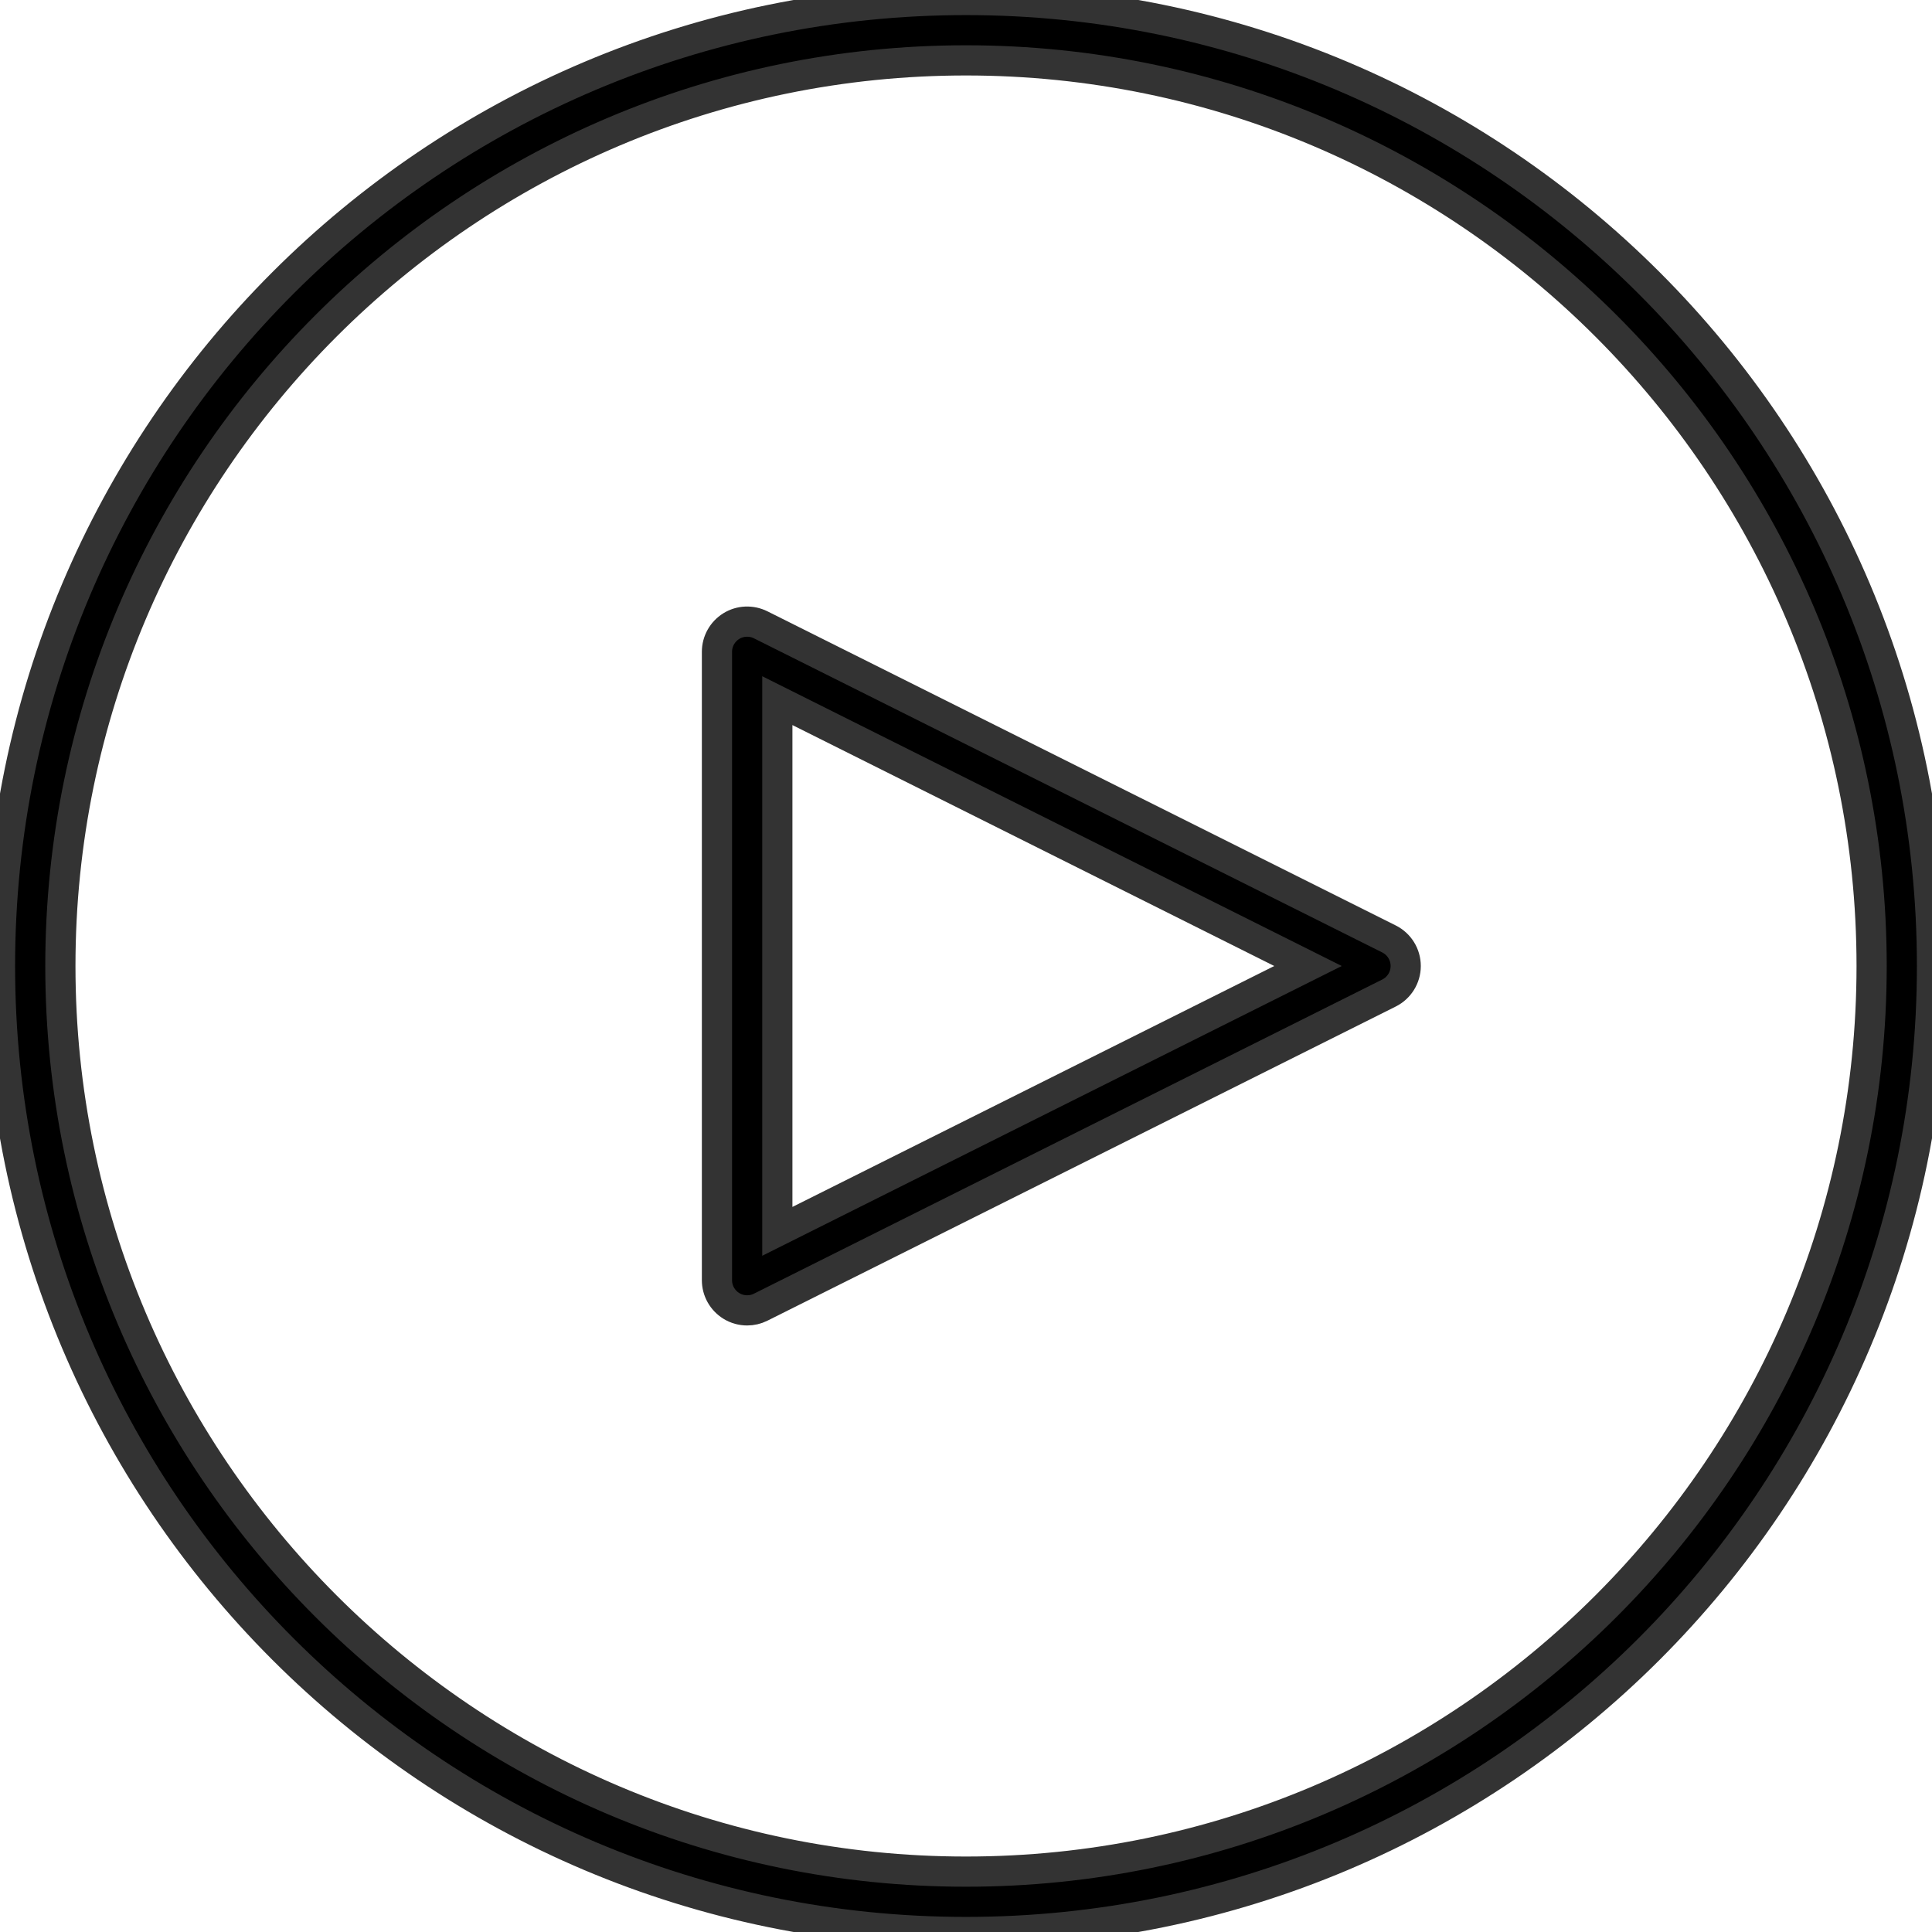
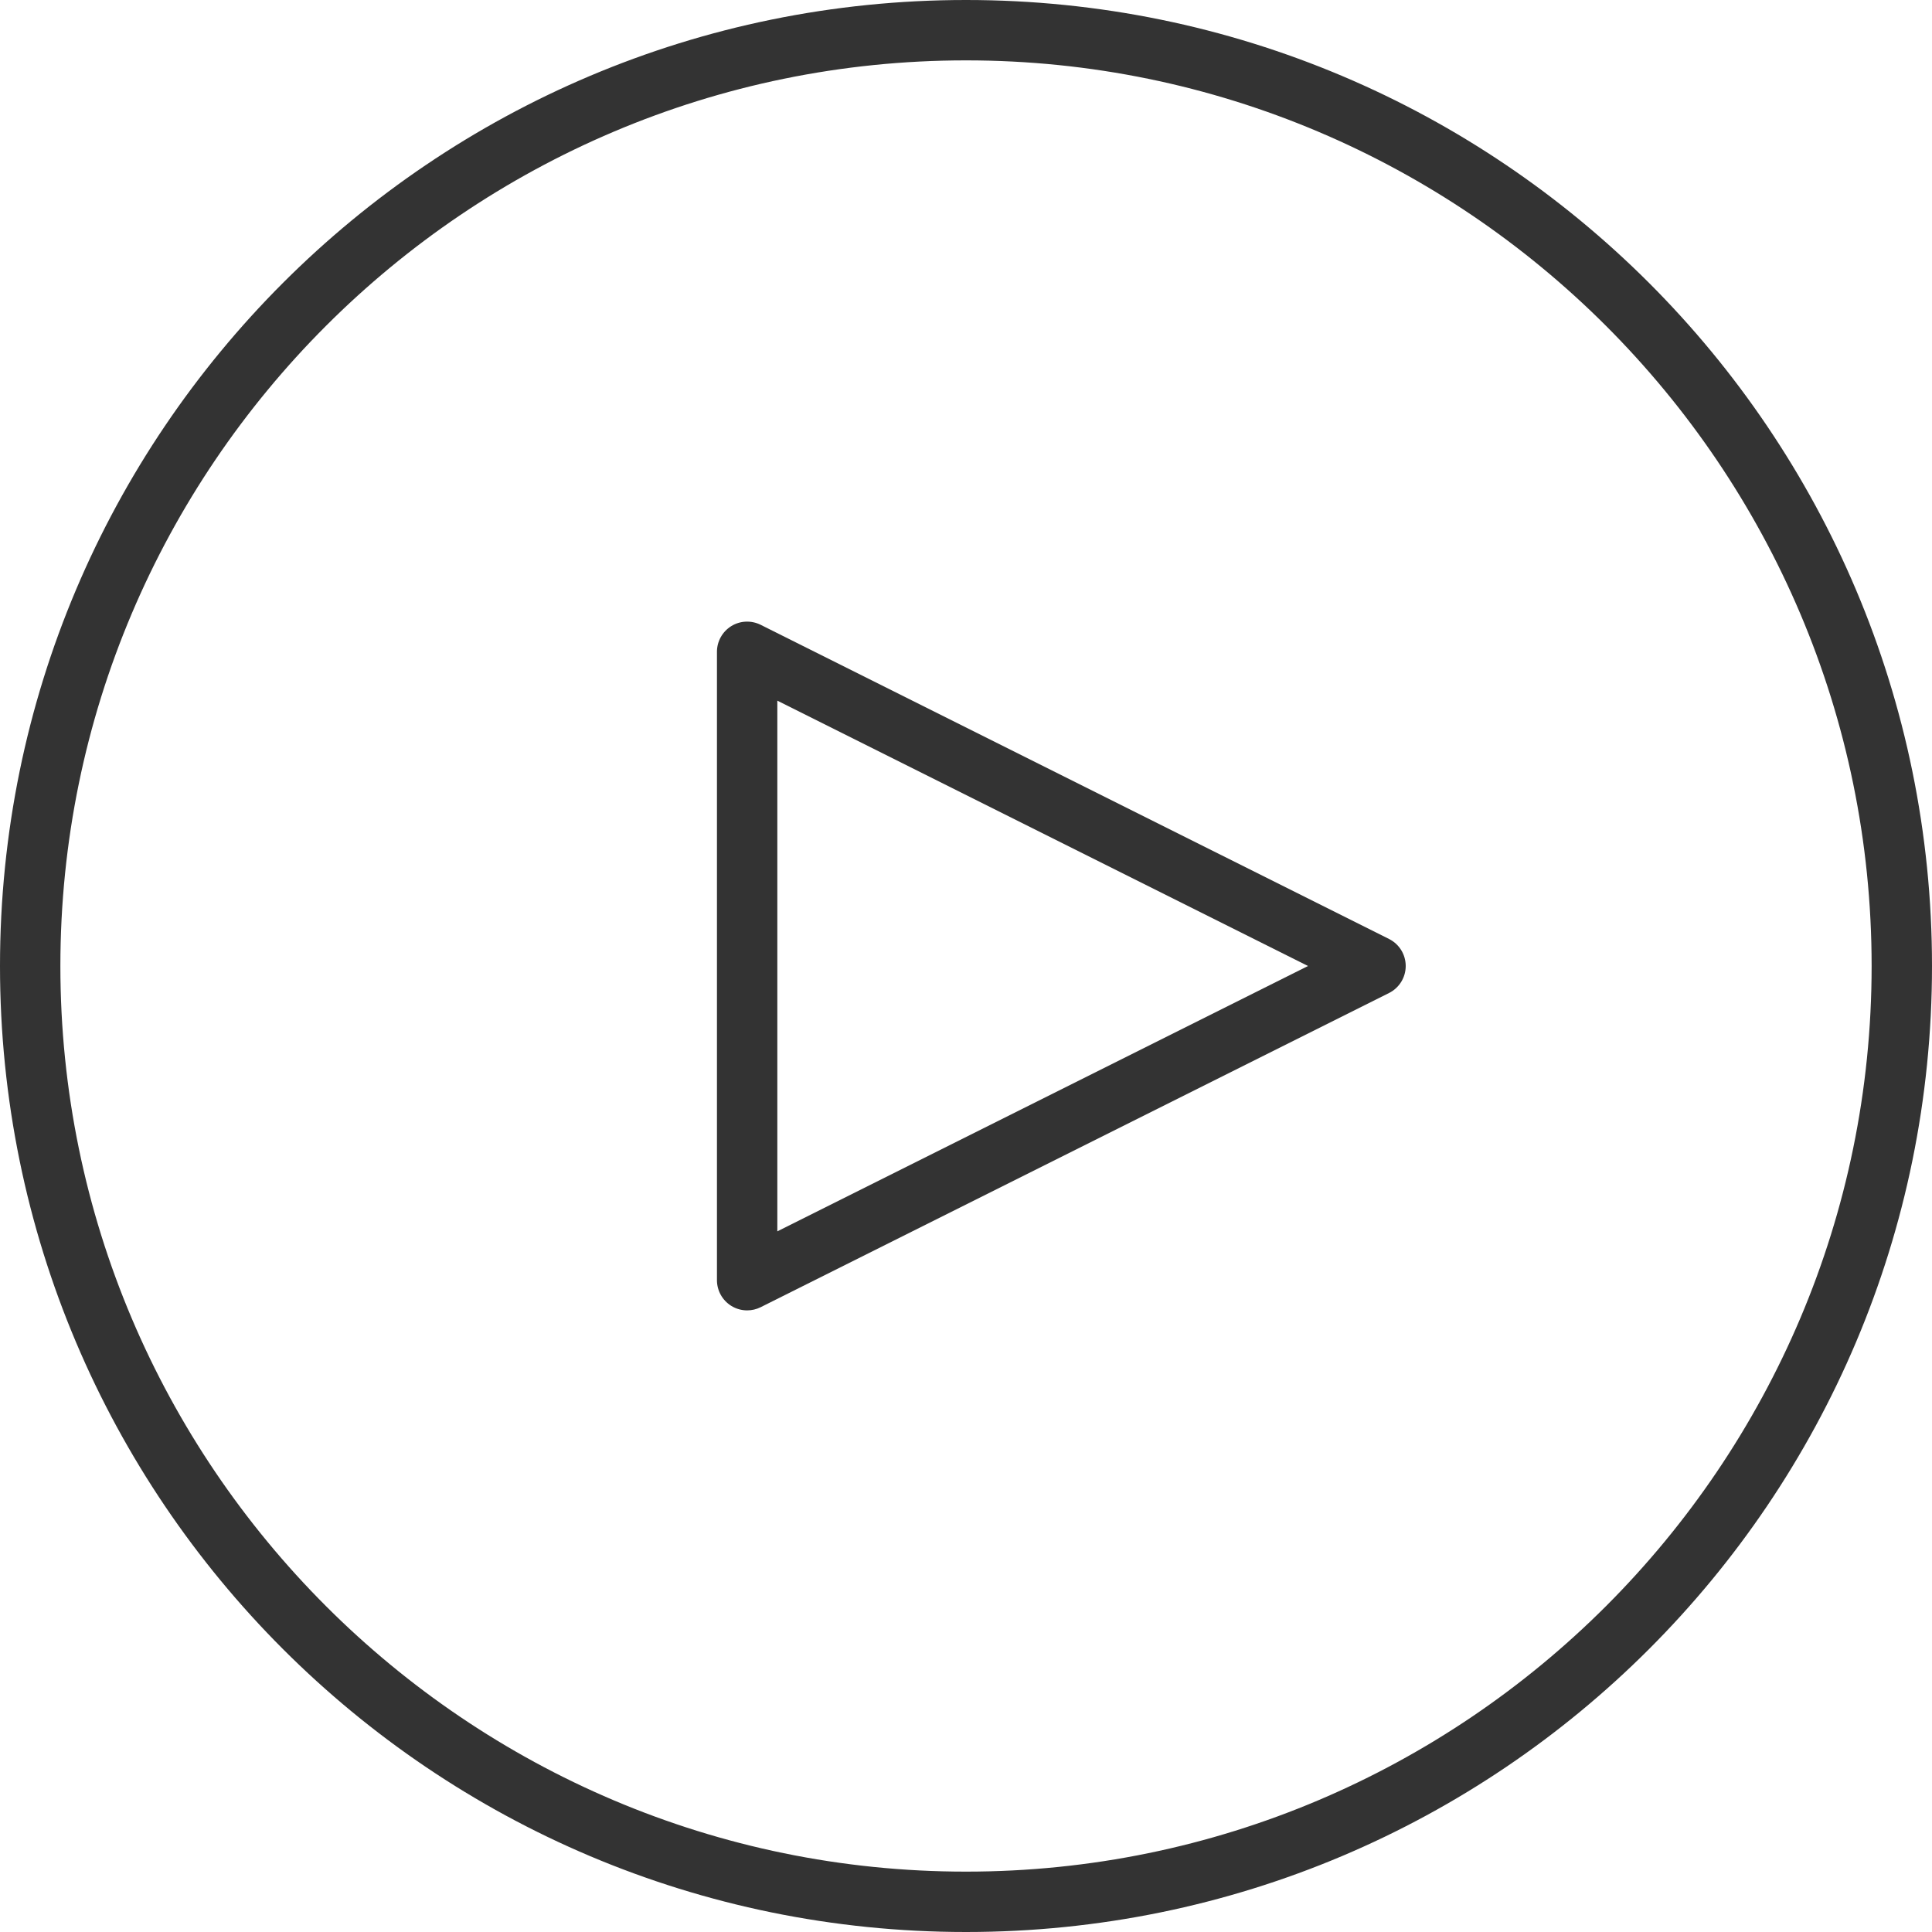
<svg xmlns="http://www.w3.org/2000/svg" version="1.1" id="Layer_1" x="0px" y="0px" viewBox="0 0 64 64" enable-background="new 0 0 64 64" xml:space="preserve">
  <g id="Play">
-     <path stroke="#333" d="M46.014,31.105L25.197,20.697c-0.31-0.153-0.678-0.139-0.973,0.044   C23.93,20.924,23.75,21.245,23.75,21.592v20.816c0,0.347,0.18,0.668,0.475,0.851   C24.385,43.358,24.567,43.408,24.75,43.408c0.153,0,0.306-0.035,0.447-0.105l20.816-10.408   c0.339-0.17,0.553-0.516,0.553-0.895C46.566,31.621,46.353,31.275,46.014,31.105z    M25.75,40.79v-17.58L43.33,32L25.75,40.79z" />
-     <path stroke="#333" d="M32,0C14.327,0,0,14.327,0,32s14.327,32,32,32s32-14.327,32-32S49.673,0,32,0z M32,62   C15.458,62,2,48.542,2,32C2,15.458,15.458,2,32,2c16.542,0,30,13.458,30,30C62,48.542,48.542,62,32,62z" />
+     <path fill="#333" d="M46.014,31.105L25.197,20.697c-0.31-0.153-0.678-0.139-0.973,0.044   C23.93,20.924,23.75,21.245,23.75,21.592v20.816c0,0.347,0.18,0.668,0.475,0.851   C24.385,43.358,24.567,43.408,24.75,43.408c0.153,0,0.306-0.035,0.447-0.105l20.816-10.408   c0.339-0.17,0.553-0.516,0.553-0.895C46.566,31.621,46.353,31.275,46.014,31.105z    M25.75,40.79v-17.58L43.33,32L25.75,40.79z" />
+     <path fill="#333" d="M32,0C14.327,0,0,14.327,0,32s14.327,32,32,32s32-14.327,32-32S49.673,0,32,0z M32,62   C15.458,62,2,48.542,2,32C2,15.458,15.458,2,32,2c16.542,0,30,13.458,30,30C62,48.542,48.542,62,32,62z" />
  </g>
</svg>
